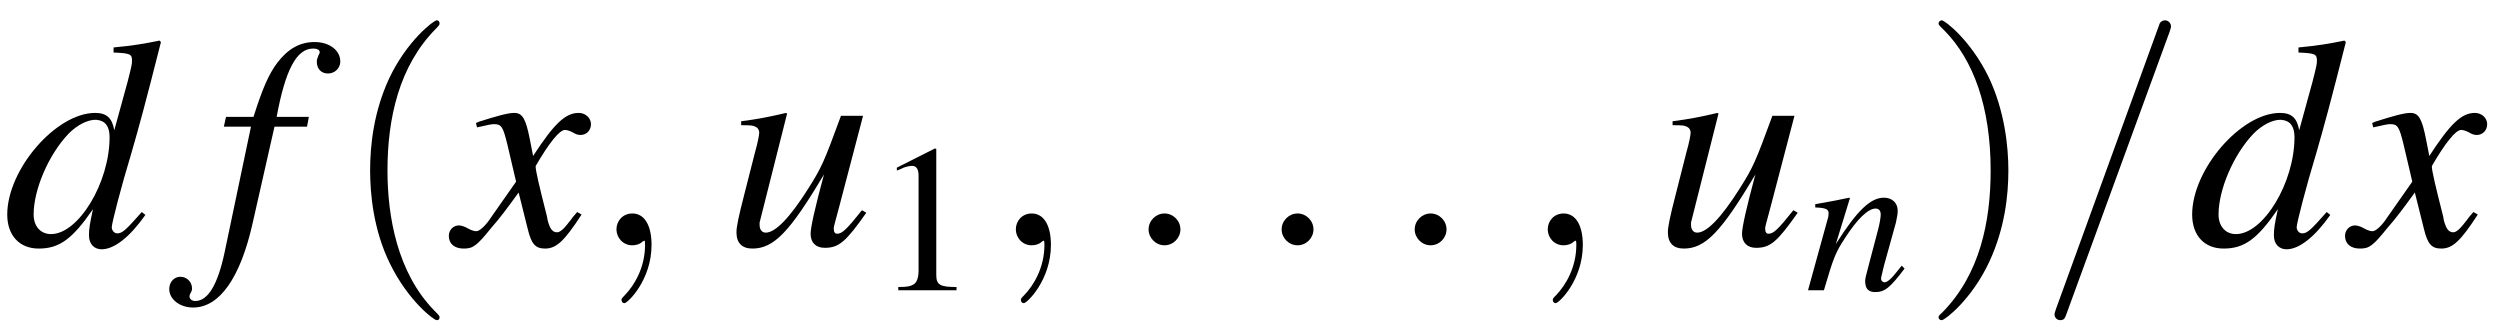
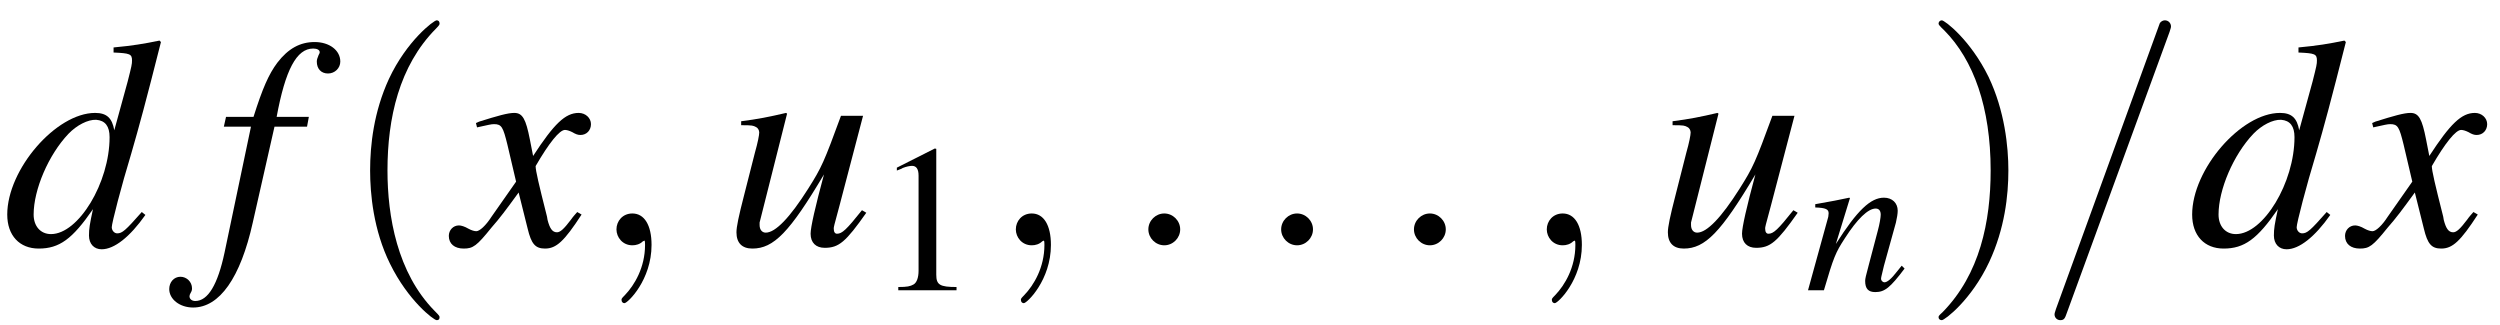
<svg xmlns="http://www.w3.org/2000/svg" xmlns:xlink="http://www.w3.org/1999/xlink" width="108pt" height="14pt" viewBox="0 0 108 14" version="1.1">
  <defs>
    <g>
      <symbol overflow="visible" id="glyph0-0">
        <path style="stroke:none;" d="" />
      </symbol>
      <symbol overflow="visible" id="glyph0-1">
        <path style="stroke:none;" d="M 6 -1.438 C 5.297 -0.641 5.156 -0.516 4.938 -0.516 C 4.812 -0.516 4.703 -0.641 4.703 -0.781 C 4.703 -0.953 5.109 -2.531 5.547 -3.969 C 5.891 -5.156 6.172 -6.188 6.828 -8.781 L 6.766 -8.844 C 6.078 -8.703 5.609 -8.625 4.781 -8.547 L 4.781 -8.328 C 5.484 -8.297 5.578 -8.266 5.578 -7.984 C 5.578 -7.828 5.562 -7.75 5.391 -7.078 L 4.812 -4.969 C 4.719 -5.5 4.484 -5.719 3.984 -5.719 C 2.297 -5.719 0.188 -3.281 0.188 -1.328 C 0.188 -0.422 0.719 0.141 1.547 0.141 C 2.438 0.141 3 -0.266 3.891 -1.562 C 3.75 -0.906 3.719 -0.719 3.719 -0.422 C 3.719 -0.062 3.938 0.172 4.266 0.172 C 4.812 0.172 5.484 -0.359 6.156 -1.312 Z M 4.031 -5.422 C 4.422 -5.391 4.609 -5.141 4.609 -4.672 C 4.609 -2.703 3.266 -0.484 2.078 -0.484 C 1.625 -0.484 1.328 -0.828 1.328 -1.328 C 1.328 -2.406 1.969 -3.906 2.828 -4.812 C 3.188 -5.188 3.672 -5.438 4.031 -5.422 Z M 4.031 -5.422 " />
      </symbol>
      <symbol overflow="visible" id="glyph0-2">
        <path style="stroke:none;" d="M 0.453 -5.125 L 1.625 -5.125 L 0.484 0.312 C 0.188 1.703 -0.234 2.406 -0.781 2.406 C -0.938 2.406 -1.031 2.312 -1.031 2.203 C -1.031 2.156 -1.016 2.125 -0.984 2.062 C -0.938 1.984 -0.922 1.938 -0.922 1.859 C -0.922 1.578 -1.156 1.359 -1.422 1.359 C -1.703 1.359 -1.906 1.594 -1.906 1.891 C -1.906 2.328 -1.453 2.688 -0.875 2.688 C 0.266 2.688 1.172 1.406 1.703 -0.984 L 2.641 -5.125 L 4.047 -5.125 L 4.125 -5.547 L 2.734 -5.547 C 3.109 -7.578 3.594 -8.5 4.312 -8.5 C 4.484 -8.5 4.594 -8.438 4.594 -8.344 C 4.594 -8.297 4.578 -8.281 4.547 -8.219 C 4.5 -8.094 4.469 -8.031 4.469 -7.938 C 4.469 -7.625 4.656 -7.422 4.953 -7.422 C 5.25 -7.422 5.484 -7.656 5.484 -7.938 C 5.484 -8.422 5.016 -8.781 4.375 -8.781 C 3.75 -8.781 3.234 -8.5 2.766 -7.891 C 2.391 -7.391 2.125 -6.781 1.734 -5.547 L 0.547 -5.547 Z M 0.453 -5.125 " />
      </symbol>
      <symbol overflow="visible" id="glyph0-3">
        <path style="stroke:none;" d="M 5.203 -1.438 C 5.109 -1.328 5.031 -1.25 4.922 -1.094 C 4.625 -0.703 4.469 -0.562 4.328 -0.562 C 4.125 -0.562 4.016 -0.734 3.922 -1.094 C 3.906 -1.203 3.891 -1.281 3.875 -1.328 C 3.547 -2.625 3.406 -3.219 3.406 -3.422 C 3.984 -4.422 4.438 -4.984 4.672 -4.984 C 4.75 -4.984 4.859 -4.953 4.984 -4.891 C 5.141 -4.797 5.234 -4.766 5.344 -4.766 C 5.609 -4.766 5.797 -4.969 5.797 -5.234 C 5.797 -5.5 5.562 -5.719 5.266 -5.719 C 4.688 -5.719 4.203 -5.25 3.297 -3.859 L 3.156 -4.578 C 2.984 -5.453 2.844 -5.719 2.484 -5.719 C 2.203 -5.719 1.766 -5.594 0.969 -5.344 L 0.828 -5.281 L 0.875 -5.094 C 1.375 -5.203 1.484 -5.234 1.609 -5.234 C 1.938 -5.234 2 -5.109 2.188 -4.344 L 2.562 -2.75 L 1.5 -1.234 C 1.25 -0.844 0.984 -0.609 0.844 -0.609 C 0.766 -0.609 0.641 -0.641 0.5 -0.719 C 0.344 -0.812 0.188 -0.859 0.094 -0.859 C -0.156 -0.859 -0.344 -0.656 -0.344 -0.406 C -0.344 -0.062 -0.094 0.141 0.297 0.141 C 0.703 0.141 0.859 0.031 1.5 -0.766 C 1.859 -1.172 2.125 -1.531 2.672 -2.281 L 3.062 -0.719 C 3.219 -0.062 3.391 0.141 3.812 0.141 C 4.297 0.141 4.641 -0.172 5.391 -1.328 Z M 5.203 -1.438 " />
      </symbol>
      <symbol overflow="visible" id="glyph0-4">
        <path style="stroke:none;" d="M 5.969 -1.516 C 5.297 -0.672 5.109 -0.5 4.891 -0.5 C 4.812 -0.5 4.75 -0.562 4.75 -0.719 C 4.75 -0.797 4.75 -0.797 5 -1.719 L 6.016 -5.594 L 5.062 -5.594 C 4.328 -3.594 4.234 -3.375 3.641 -2.438 C 2.859 -1.203 2.234 -0.547 1.812 -0.547 C 1.656 -0.547 1.547 -0.672 1.547 -0.875 C 1.547 -0.922 1.547 -0.953 1.547 -0.984 L 2.734 -5.688 L 2.688 -5.719 C 1.953 -5.547 1.484 -5.453 0.75 -5.359 L 0.75 -5.188 C 1.25 -5.188 1.266 -5.172 1.391 -5.109 C 1.469 -5.078 1.531 -4.969 1.531 -4.875 C 1.531 -4.766 1.469 -4.438 1.344 -4 L 0.875 -2.156 C 0.641 -1.25 0.547 -0.797 0.547 -0.562 C 0.547 -0.109 0.781 0.141 1.234 0.141 C 2.156 0.141 2.844 -0.562 4.328 -3.062 C 3.953 -1.672 3.75 -0.781 3.75 -0.5 C 3.75 -0.109 3.984 0.109 4.359 0.109 C 4.969 0.109 5.266 -0.141 6.156 -1.406 Z M 5.969 -1.516 " />
      </symbol>
      <symbol overflow="visible" id="glyph1-0">
        <path style="stroke:none;" d="" />
      </symbol>
      <symbol overflow="visible" id="glyph1-1">
        <path style="stroke:none;" d="M 4.281 3.109 C 4.281 3.062 4.281 3.047 4.062 2.828 C 2.453 1.188 2.031 -1.25 2.031 -3.234 C 2.031 -5.484 2.531 -7.75 4.125 -9.359 C 4.281 -9.516 4.281 -9.547 4.281 -9.578 C 4.281 -9.672 4.234 -9.719 4.156 -9.719 C 4.031 -9.719 2.859 -8.828 2.094 -7.188 C 1.438 -5.766 1.281 -4.328 1.281 -3.234 C 1.281 -2.234 1.422 -0.656 2.141 0.797 C 2.922 2.391 4.031 3.234 4.156 3.234 C 4.234 3.234 4.281 3.203 4.281 3.109 Z M 4.281 3.109 " />
      </symbol>
      <symbol overflow="visible" id="glyph1-2">
        <path style="stroke:none;" d="M 3.75 -3.234 C 3.75 -4.25 3.594 -5.812 2.891 -7.281 C 2.109 -8.875 1 -9.719 0.875 -9.719 C 0.797 -9.719 0.734 -9.656 0.734 -9.578 C 0.734 -9.547 0.734 -9.516 0.984 -9.281 C 2.25 -8 2.984 -5.953 2.984 -3.234 C 2.984 -1.016 2.516 1.25 0.906 2.891 C 0.734 3.047 0.734 3.062 0.734 3.109 C 0.734 3.188 0.797 3.234 0.875 3.234 C 1 3.234 2.156 2.359 2.922 0.719 C 3.594 -0.719 3.75 -2.156 3.75 -3.234 Z M 3.75 -3.234 " />
      </symbol>
      <symbol overflow="visible" id="glyph2-0">
        <path style="stroke:none;" d="" />
      </symbol>
      <symbol overflow="visible" id="glyph2-1">
        <path style="stroke:none;" d="M 2.625 -0.016 C 2.625 -0.875 2.312 -1.375 1.797 -1.375 C 1.375 -1.375 1.109 -1.047 1.109 -0.688 C 1.109 -0.344 1.375 0 1.797 0 C 1.953 0 2.125 -0.047 2.25 -0.172 C 2.297 -0.188 2.312 -0.203 2.312 -0.203 C 2.328 -0.203 2.344 -0.188 2.344 -0.016 C 2.344 0.953 1.891 1.719 1.469 2.156 C 1.328 2.297 1.328 2.312 1.328 2.359 C 1.328 2.453 1.391 2.5 1.453 2.5 C 1.594 2.5 2.625 1.5 2.625 -0.016 Z M 2.625 -0.016 " />
      </symbol>
      <symbol overflow="visible" id="glyph2-2">
        <path style="stroke:none;" d="M 2.484 -0.688 C 2.484 -1.062 2.172 -1.375 1.797 -1.375 C 1.422 -1.375 1.109 -1.062 1.109 -0.688 C 1.109 -0.312 1.422 0 1.797 0 C 2.172 0 2.484 -0.312 2.484 -0.688 Z M 2.484 -0.688 " />
      </symbol>
      <symbol overflow="visible" id="glyph2-3">
        <path style="stroke:none;" d="M 5.688 -9.219 C 5.75 -9.391 5.75 -9.438 5.75 -9.453 C 5.75 -9.594 5.641 -9.719 5.484 -9.719 C 5.406 -9.719 5.312 -9.672 5.266 -9.594 L 0.781 2.75 C 0.719 2.922 0.719 2.969 0.719 2.984 C 0.719 3.125 0.828 3.234 0.969 3.234 C 1.141 3.234 1.172 3.141 1.25 2.922 Z M 5.688 -9.219 " />
      </symbol>
      <symbol overflow="visible" id="glyph3-0">
        <path style="stroke:none;" d="" />
      </symbol>
      <symbol overflow="visible" id="glyph3-1">
        <path style="stroke:none;" d="M 2.641 -6.125 L 1 -5.297 L 1 -5.172 C 1.109 -5.219 1.219 -5.25 1.25 -5.281 C 1.406 -5.344 1.562 -5.375 1.656 -5.375 C 1.844 -5.375 1.938 -5.234 1.938 -4.953 L 1.938 -0.844 C 1.938 -0.547 1.859 -0.328 1.719 -0.25 C 1.578 -0.172 1.453 -0.141 1.062 -0.141 L 1.062 0 L 3.578 0 L 3.578 -0.141 C 2.859 -0.141 2.703 -0.234 2.703 -0.672 L 2.703 -6.109 Z M 2.641 -6.125 " />
      </symbol>
      <symbol overflow="visible" id="glyph4-0">
        <path style="stroke:none;" d="" />
      </symbol>
      <symbol overflow="visible" id="glyph4-1">
        <path style="stroke:none;" d="M 4.172 -1.062 L 3.984 -0.828 C 3.719 -0.484 3.547 -0.344 3.422 -0.344 C 3.359 -0.344 3.281 -0.422 3.281 -0.484 C 3.281 -0.547 3.281 -0.547 3.406 -1.062 L 3.922 -2.922 C 3.969 -3.125 4 -3.312 4 -3.438 C 4 -3.766 3.766 -4 3.406 -4 C 2.828 -4 2.25 -3.453 1.328 -2 L 1.938 -3.984 L 1.906 -4 C 1.406 -3.891 1.219 -3.859 0.438 -3.719 L 0.438 -3.578 C 0.891 -3.562 1.016 -3.5 1.016 -3.328 C 1.016 -3.266 1 -3.219 1 -3.172 L 0.125 0 L 0.812 0 C 1.234 -1.438 1.312 -1.625 1.719 -2.25 C 2.25 -3.078 2.719 -3.531 3.047 -3.531 C 3.188 -3.531 3.266 -3.438 3.266 -3.266 C 3.266 -3.156 3.219 -2.859 3.141 -2.578 L 2.75 -1.094 C 2.625 -0.625 2.594 -0.5 2.594 -0.406 C 2.594 -0.062 2.734 0.078 3.031 0.078 C 3.438 0.078 3.672 -0.109 4.297 -0.938 Z M 4.172 -1.062 " />
      </symbol>
    </g>
  </defs>
  <g id="surface1">
    <g style="fill:rgb(0%,0%,0%);fill-opacity:1;">
      <use xlink:href="#glyph0-1" x="0.125" y="10.597" />
    </g>
    <g style="fill:rgb(0%,0%,0%);fill-opacity:1;">
      <use xlink:href="#glyph0-2" x="9.217" y="10.597" />
    </g>
    <g style="fill:rgb(0%,0%,0%);fill-opacity:1;">
      <use xlink:href="#glyph1-1" x="14.708" y="10.597" />
    </g>
    <g style="fill:rgb(0%,0%,0%);fill-opacity:1;">
      <use xlink:href="#glyph0-3" x="19.733" y="10.597" />
    </g>
    <g style="fill:rgb(0%,0%,0%);fill-opacity:1;">
      <use xlink:href="#glyph2-1" x="25.522" y="10.597" />
    </g>
    <g style="fill:rgb(0%,0%,0%);fill-opacity:1;">
      <use xlink:href="#glyph0-4" x="31.268" y="10.597" />
    </g>
    <g style="fill:rgb(0%,0%,0%);fill-opacity:1;">
      <use xlink:href="#glyph3-1" x="37.744" y="12.54" />
    </g>
    <g style="fill:rgb(0%,0%,0%);fill-opacity:1;">
      <use xlink:href="#glyph2-1" x="42.775" y="10.597" />
    </g>
    <g style="fill:rgb(0%,0%,0%);fill-opacity:1;">
-       <use xlink:href="#glyph2-2" x="48.51" y="10.597" />
+       <use xlink:href="#glyph2-2" x="48.5" y="10.597" />
    </g>
    <g style="fill:rgb(0%,0%,0%);fill-opacity:1;">
-       <use xlink:href="#glyph2-2" x="54.258" y="10.597" />
+       <use xlink:href="#glyph2-2" x="54.237" y="10.597" />
    </g>
    <g style="fill:rgb(0%,0%,0%);fill-opacity:1;">
-       <use xlink:href="#glyph2-2" x="60.006" y="10.597" />
+       <use xlink:href="#glyph2-2" x="59.974" y="10.597" />
    </g>
    <g style="fill:rgb(0%,0%,0%);fill-opacity:1;">
-       <use xlink:href="#glyph2-1" x="65.753" y="10.597" />
+       <use xlink:href="#glyph2-1" x="65.712" y="10.597" />
    </g>
    <g style="fill:rgb(0%,0%,0%);fill-opacity:1;">
      <use xlink:href="#glyph0-4" x="71.505" y="10.597" />
    </g>
    <g style="fill:rgb(0%,0%,0%);fill-opacity:1;">
      <use xlink:href="#glyph4-1" x="77.981" y="12.54" />
    </g>
    <g style="fill:rgb(0%,0%,0%);fill-opacity:1;">
      <use xlink:href="#glyph1-2" x="83.012" y="10.597" />
    </g>
    <g style="fill:rgb(0%,0%,0%);fill-opacity:1;">
      <use xlink:href="#glyph2-3" x="88.037" y="10.597" />
    </g>
    <g style="fill:rgb(0%,0%,0%);fill-opacity:1;">
      <use xlink:href="#glyph0-1" x="94.513" y="10.597" />
    </g>
    <g style="fill:rgb(0%,0%,0%);fill-opacity:1;">
      <use xlink:href="#glyph0-3" x="101.649" y="10.597" />
    </g>
  </g>
</svg>
